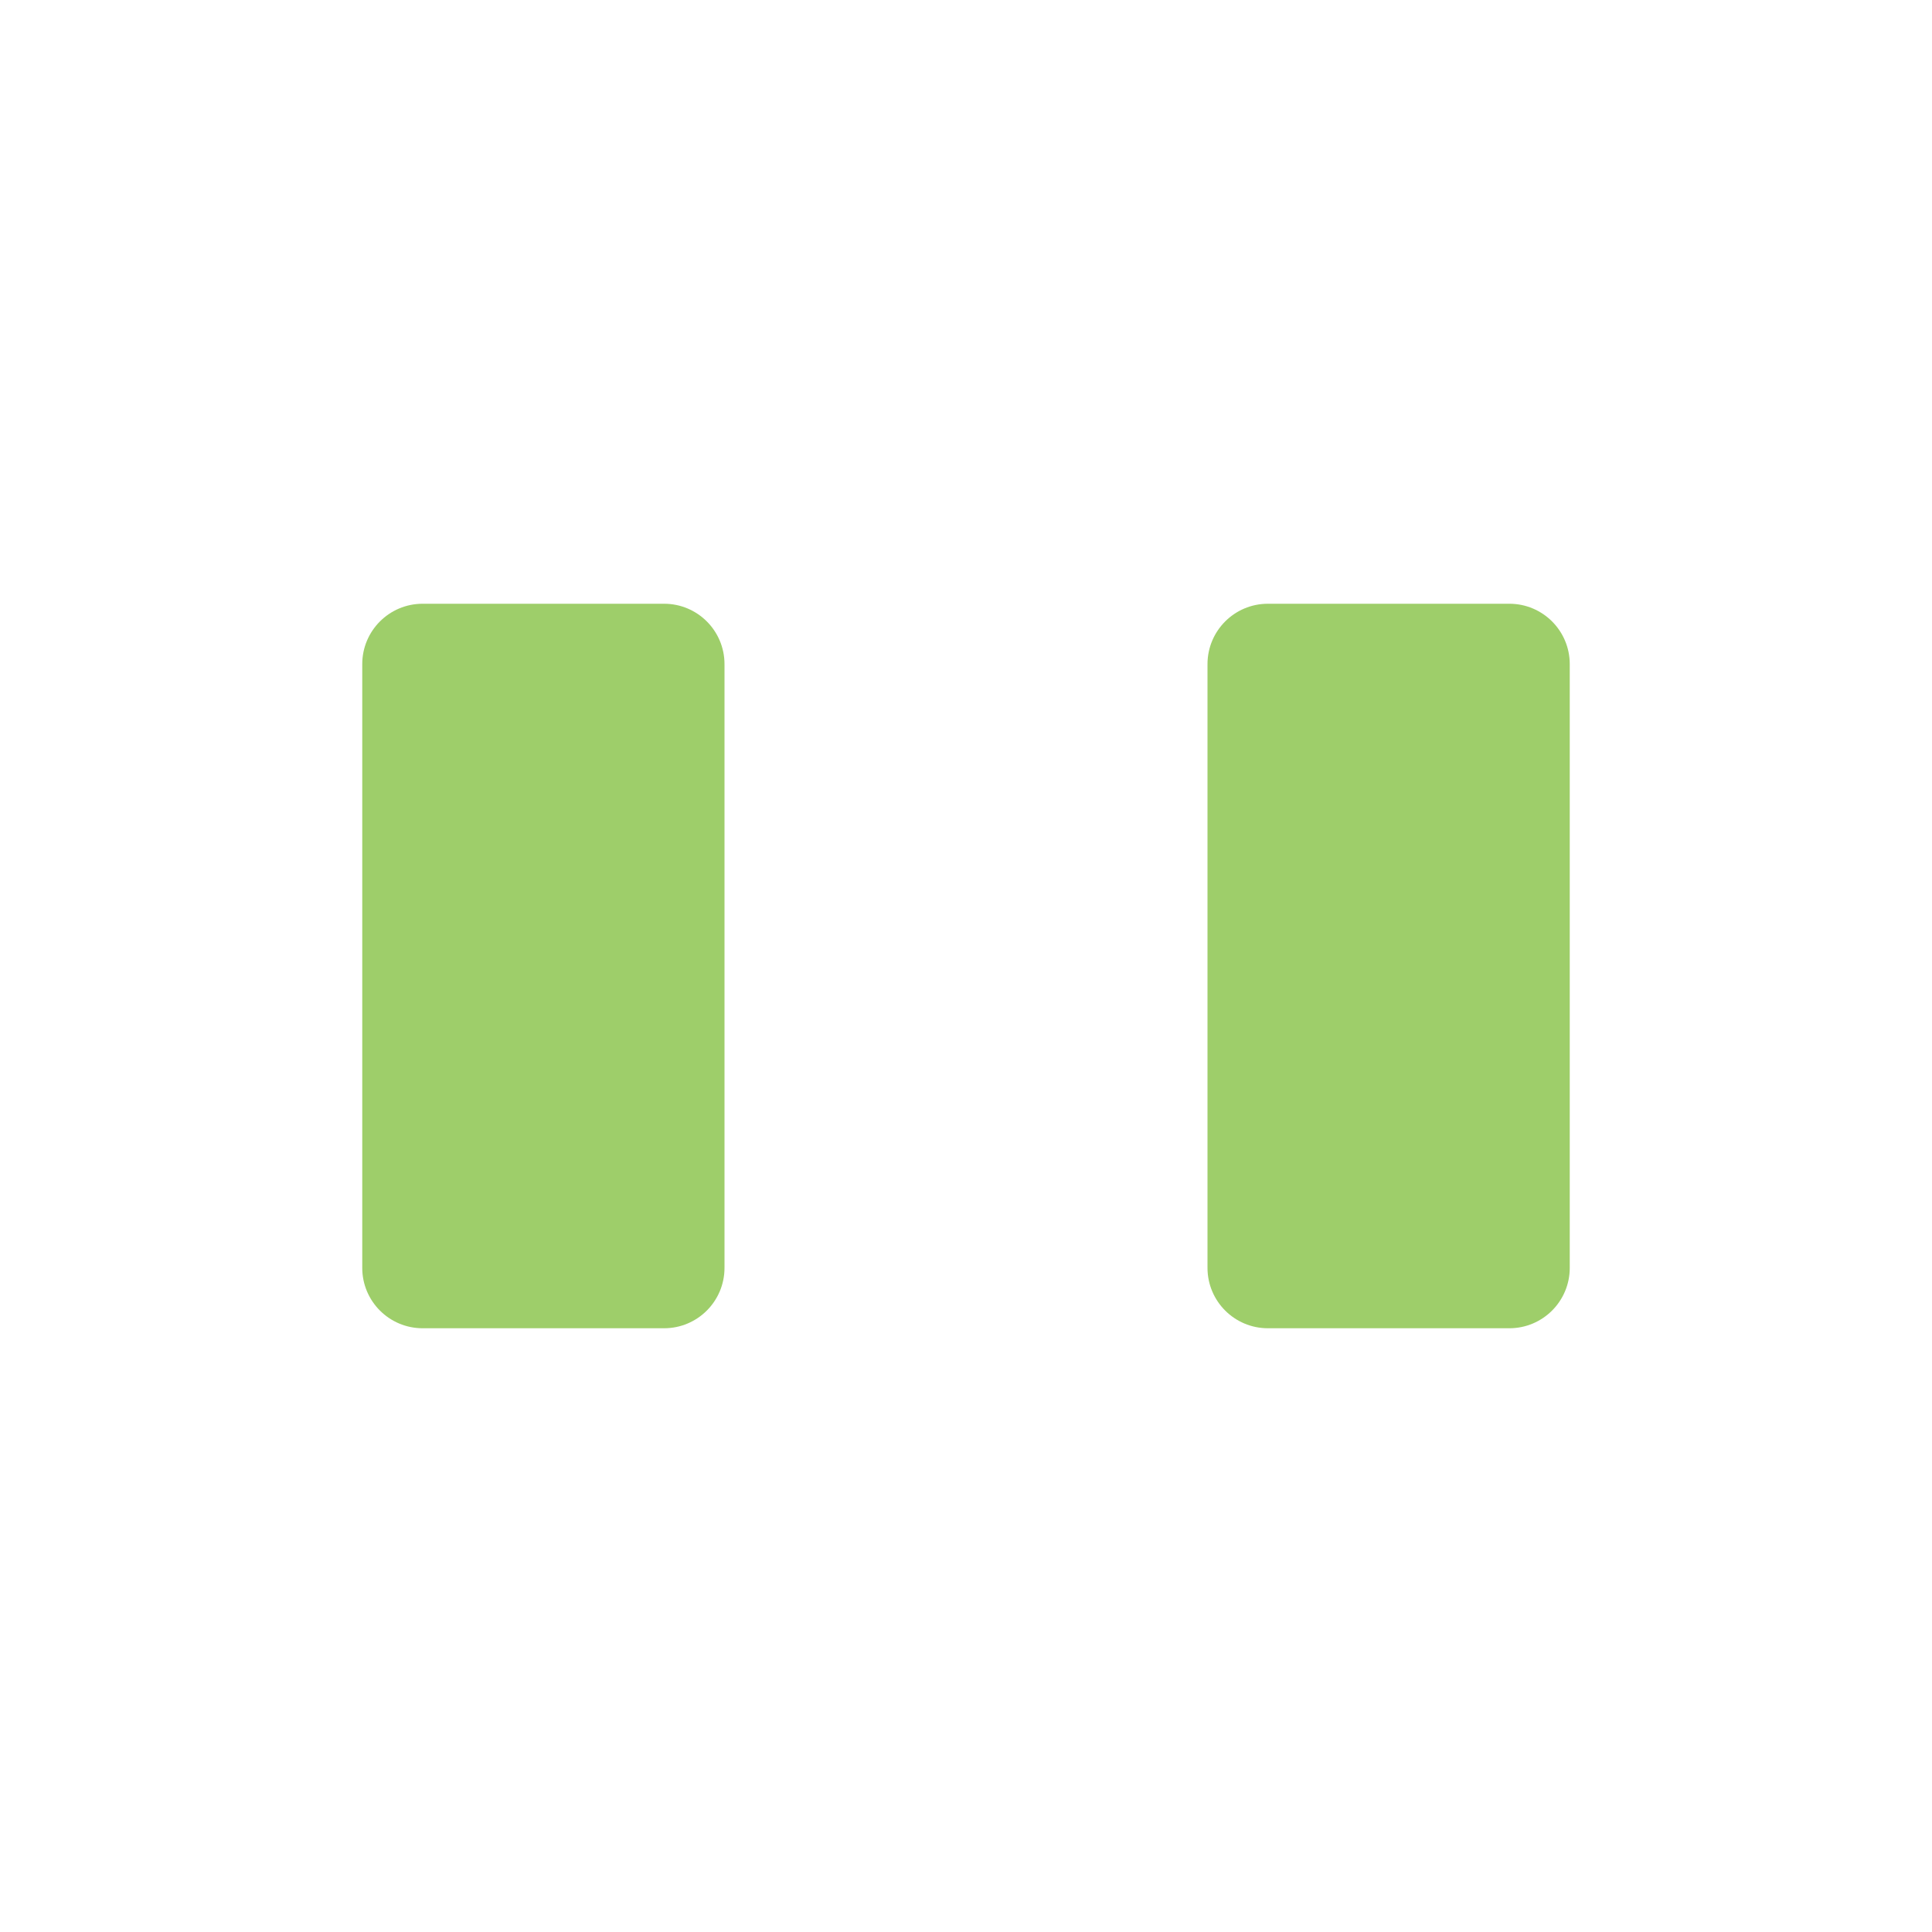
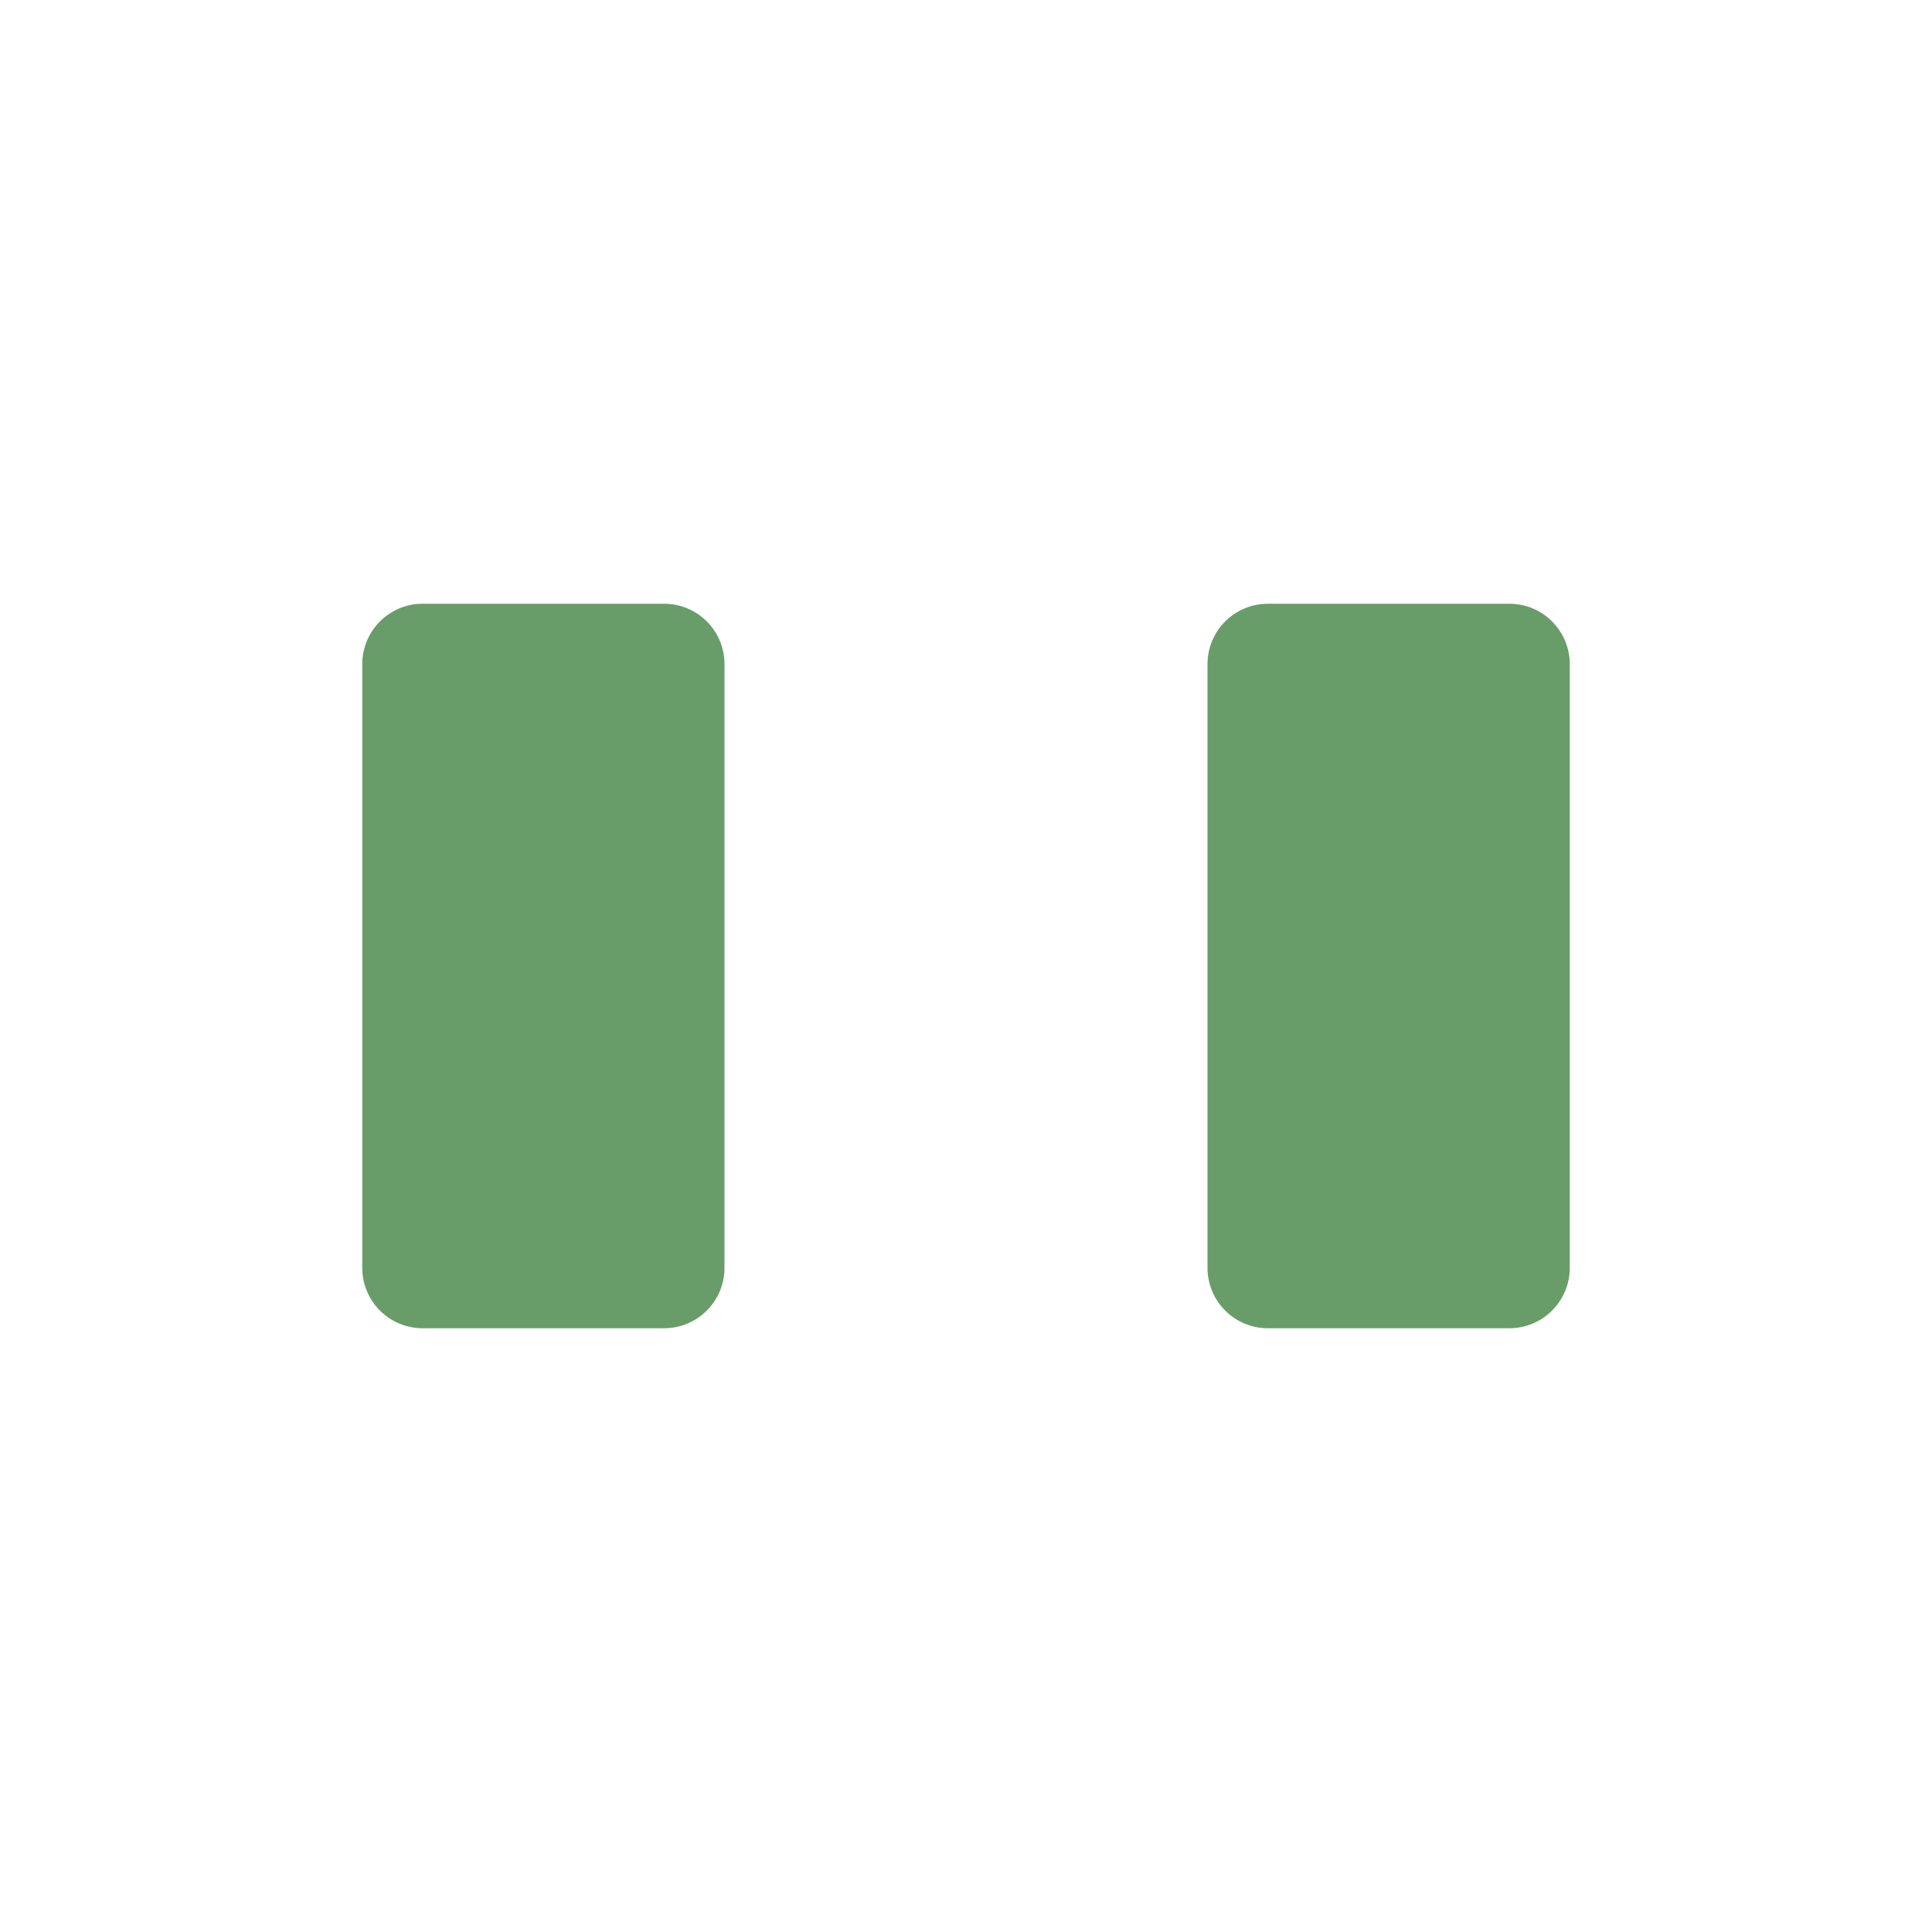
<svg xmlns="http://www.w3.org/2000/svg" height="16px" viewBox="0 0 16 16" width="16px">
-   <rect x="3" y="5" width="3" height="6" rx="0.5" fill="#9ece6a" />
-   <rect x="10" y="5" width="3" height="6" rx="0.5" fill="#9ece6a" />
+   <rect x="3" y="5" width="3" height="6" rx="0.5" fill="#689d6a" />
+   <rect x="10" y="5" width="3" height="6" rx="0.5" fill="#689d6a" />
</svg>
